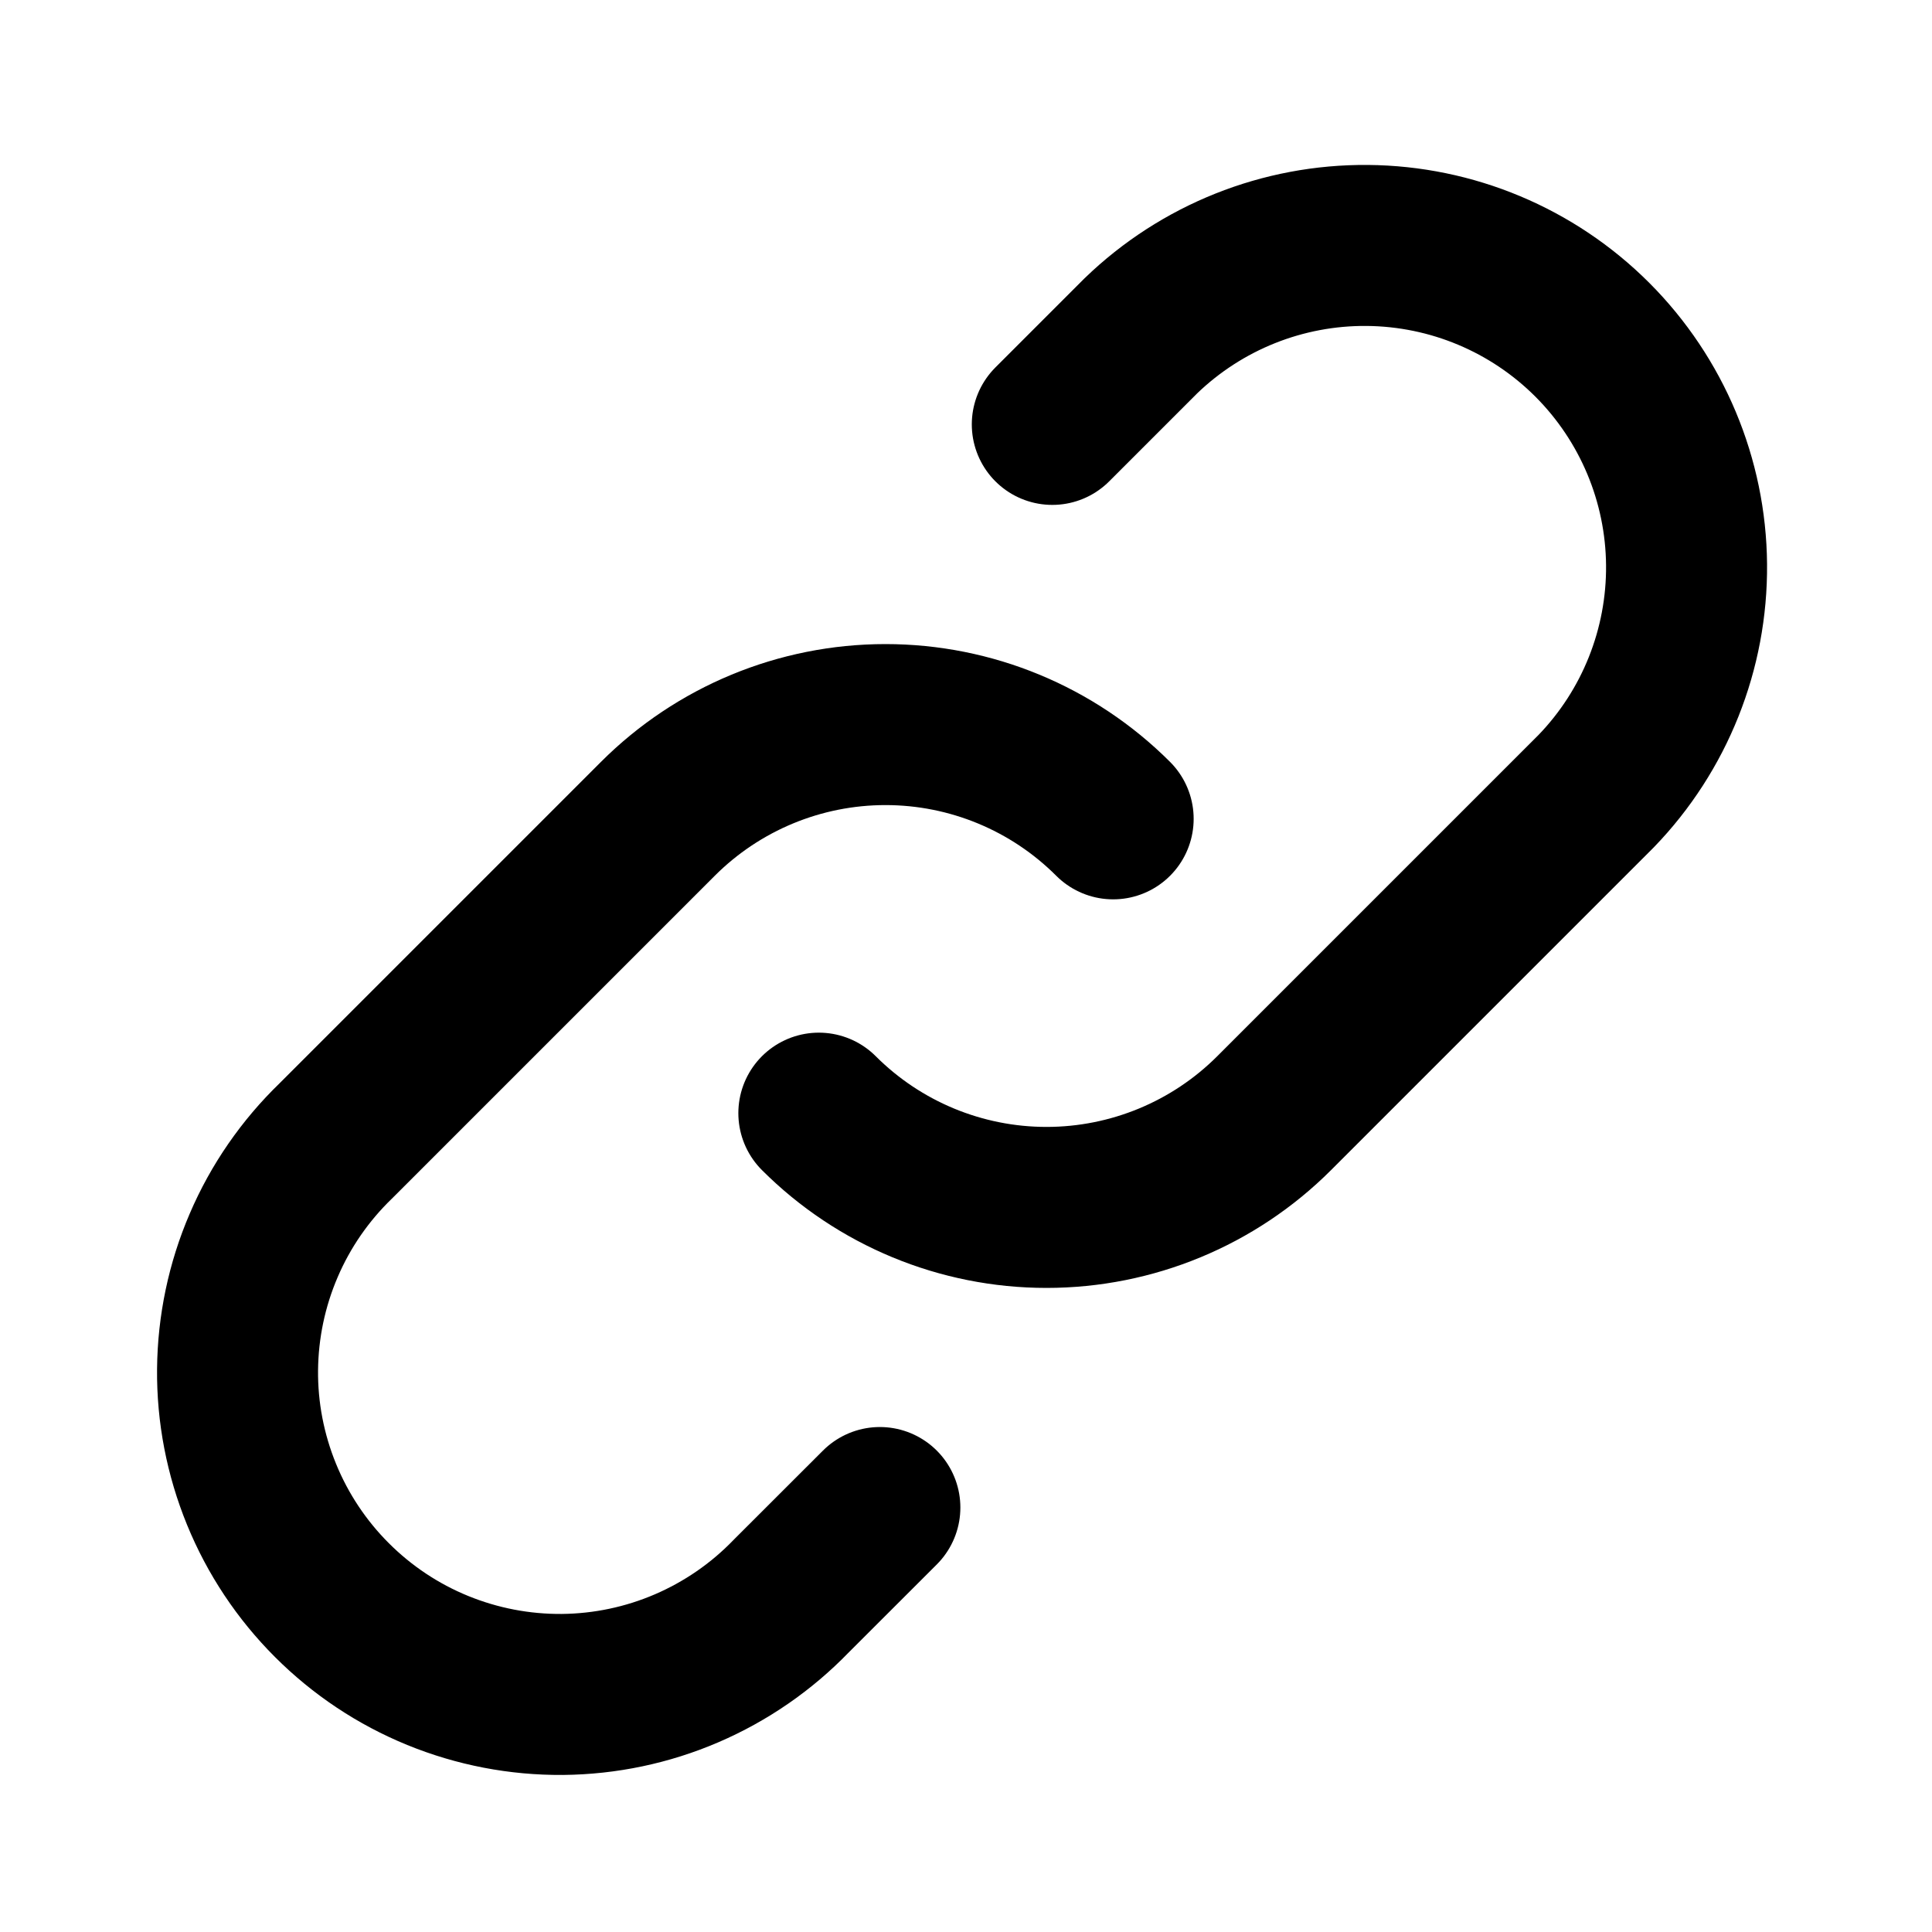
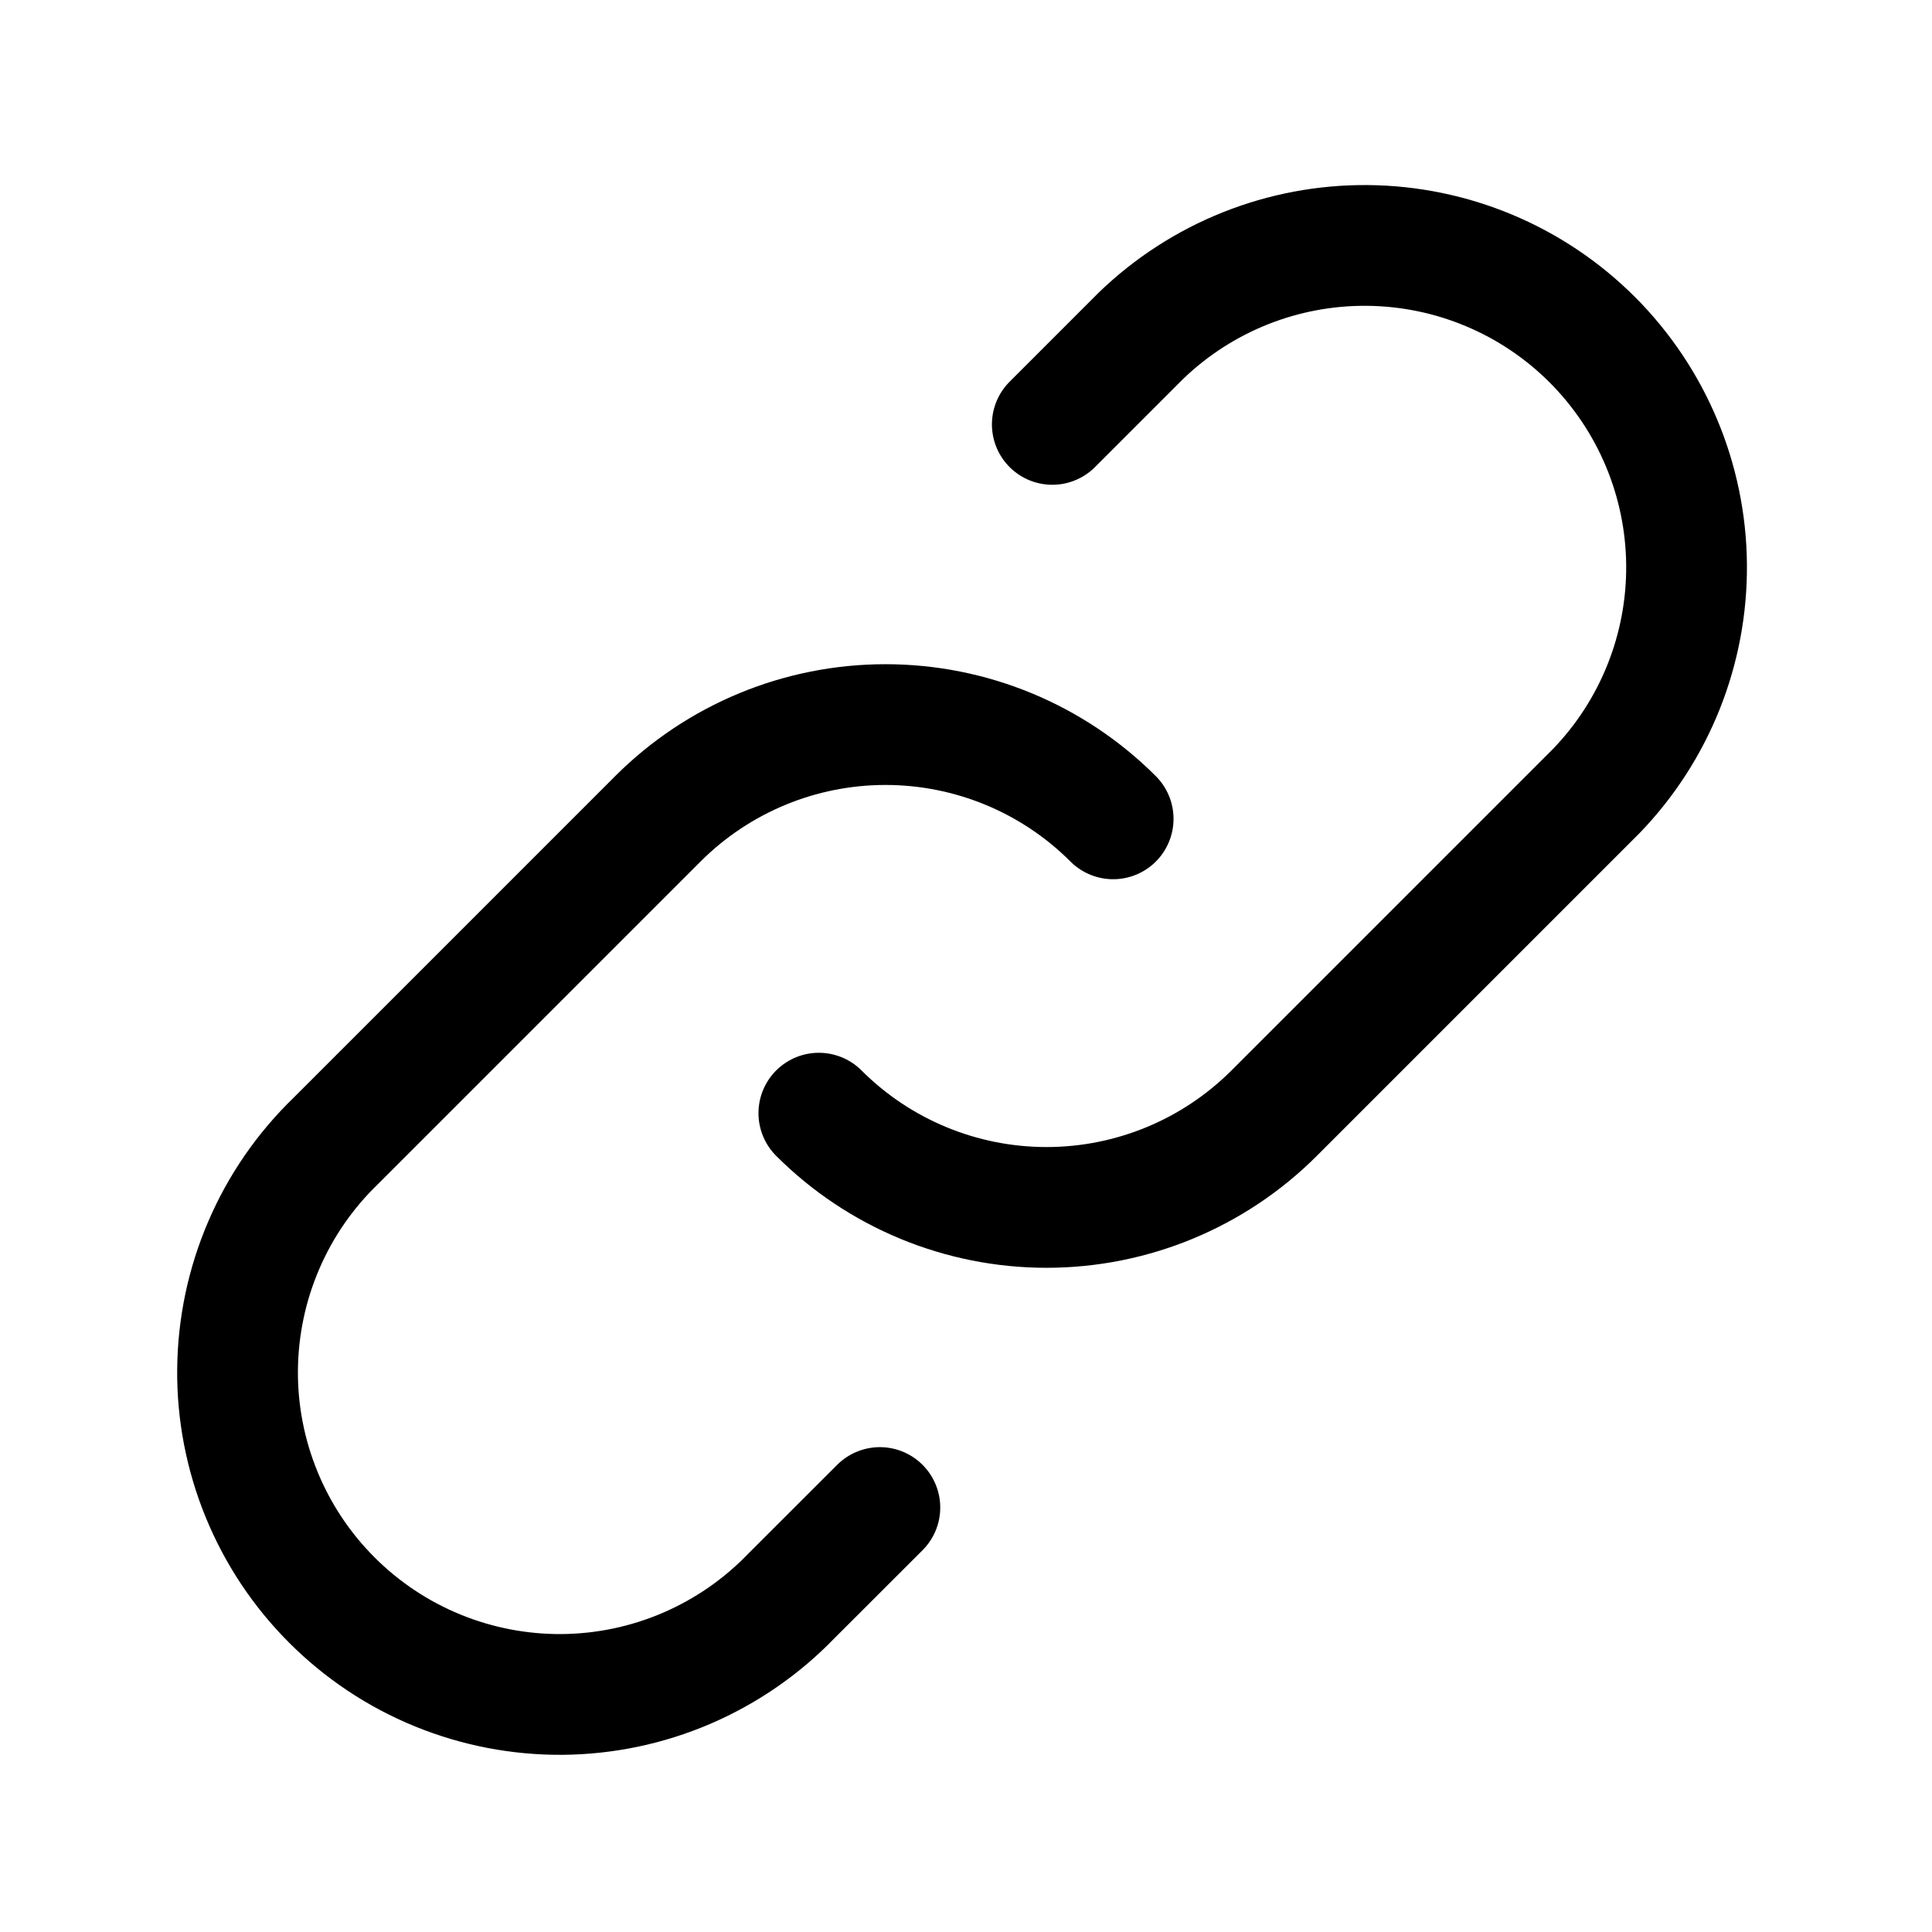
- <svg xmlns="http://www.w3.org/2000/svg" fill="none" viewBox="0 0 24 24">
-   <path stroke="#000" stroke-linecap="round" stroke-linejoin="round" stroke-width="2" d="M13.828 10.172c-.75-.75-1.767-1.171-2.828-1.171-1.061 0-2.078.421-2.828 1.171l-4 4c-.382.369-.687.81-.896 1.298-.21.488-.32 1.013-.325 1.544-.005.531.097 1.058.298 1.549.201.492.498.938.874 1.314s.822.673 1.314.874c.492.201 1.018.302 1.549.298.531-.005 1.056-.115 1.544-.325.488-.21.929-.514 1.298-.896L10.93 18.727m-.758-4.899c.75.75 1.767 1.171 2.828 1.171 1.061 0 2.078-.421 2.828-1.171l4-4c.729-.754 1.132-1.765 1.123-2.814-.009-1.049-.43-2.052-1.171-2.794-.742-.742-1.745-1.162-2.794-1.171-1.049-.009-2.059.394-2.814 1.123l-1.1 1.1" />
+ <svg xmlns="http://www.w3.org/2000/svg" fill="none" stroke-width="1.5" aria-hidden="true" data-slot="icon" viewBox="0 0 24 24" stroke="currentColor">
+   <path stroke-linecap="round" stroke-linejoin="round" d="M13.828 10.172c-.75-.75-1.767-1.171-2.828-1.171-1.061 0-2.078.421-2.828 1.171l-4 4c-.382.369-.687.81-.896 1.298-.21.488-.32 1.013-.325 1.544-.005.531.097 1.058.298 1.549.201.492.498.938.874 1.314s.822.673 1.314.874c.492.201 1.018.302 1.549.298.531-.005 1.056-.115 1.544-.325.488-.21.929-.514 1.298-.896L10.93 18.727m-.758-4.899c.75.75 1.767 1.171 2.828 1.171 1.061 0 2.078-.421 2.828-1.171l4-4c.729-.754 1.132-1.765 1.123-2.814-.009-1.049-.43-2.052-1.171-2.794-.742-.742-1.745-1.162-2.794-1.171-1.049-.009-2.059.394-2.814 1.123l-1.1 1.1" />
</svg>
